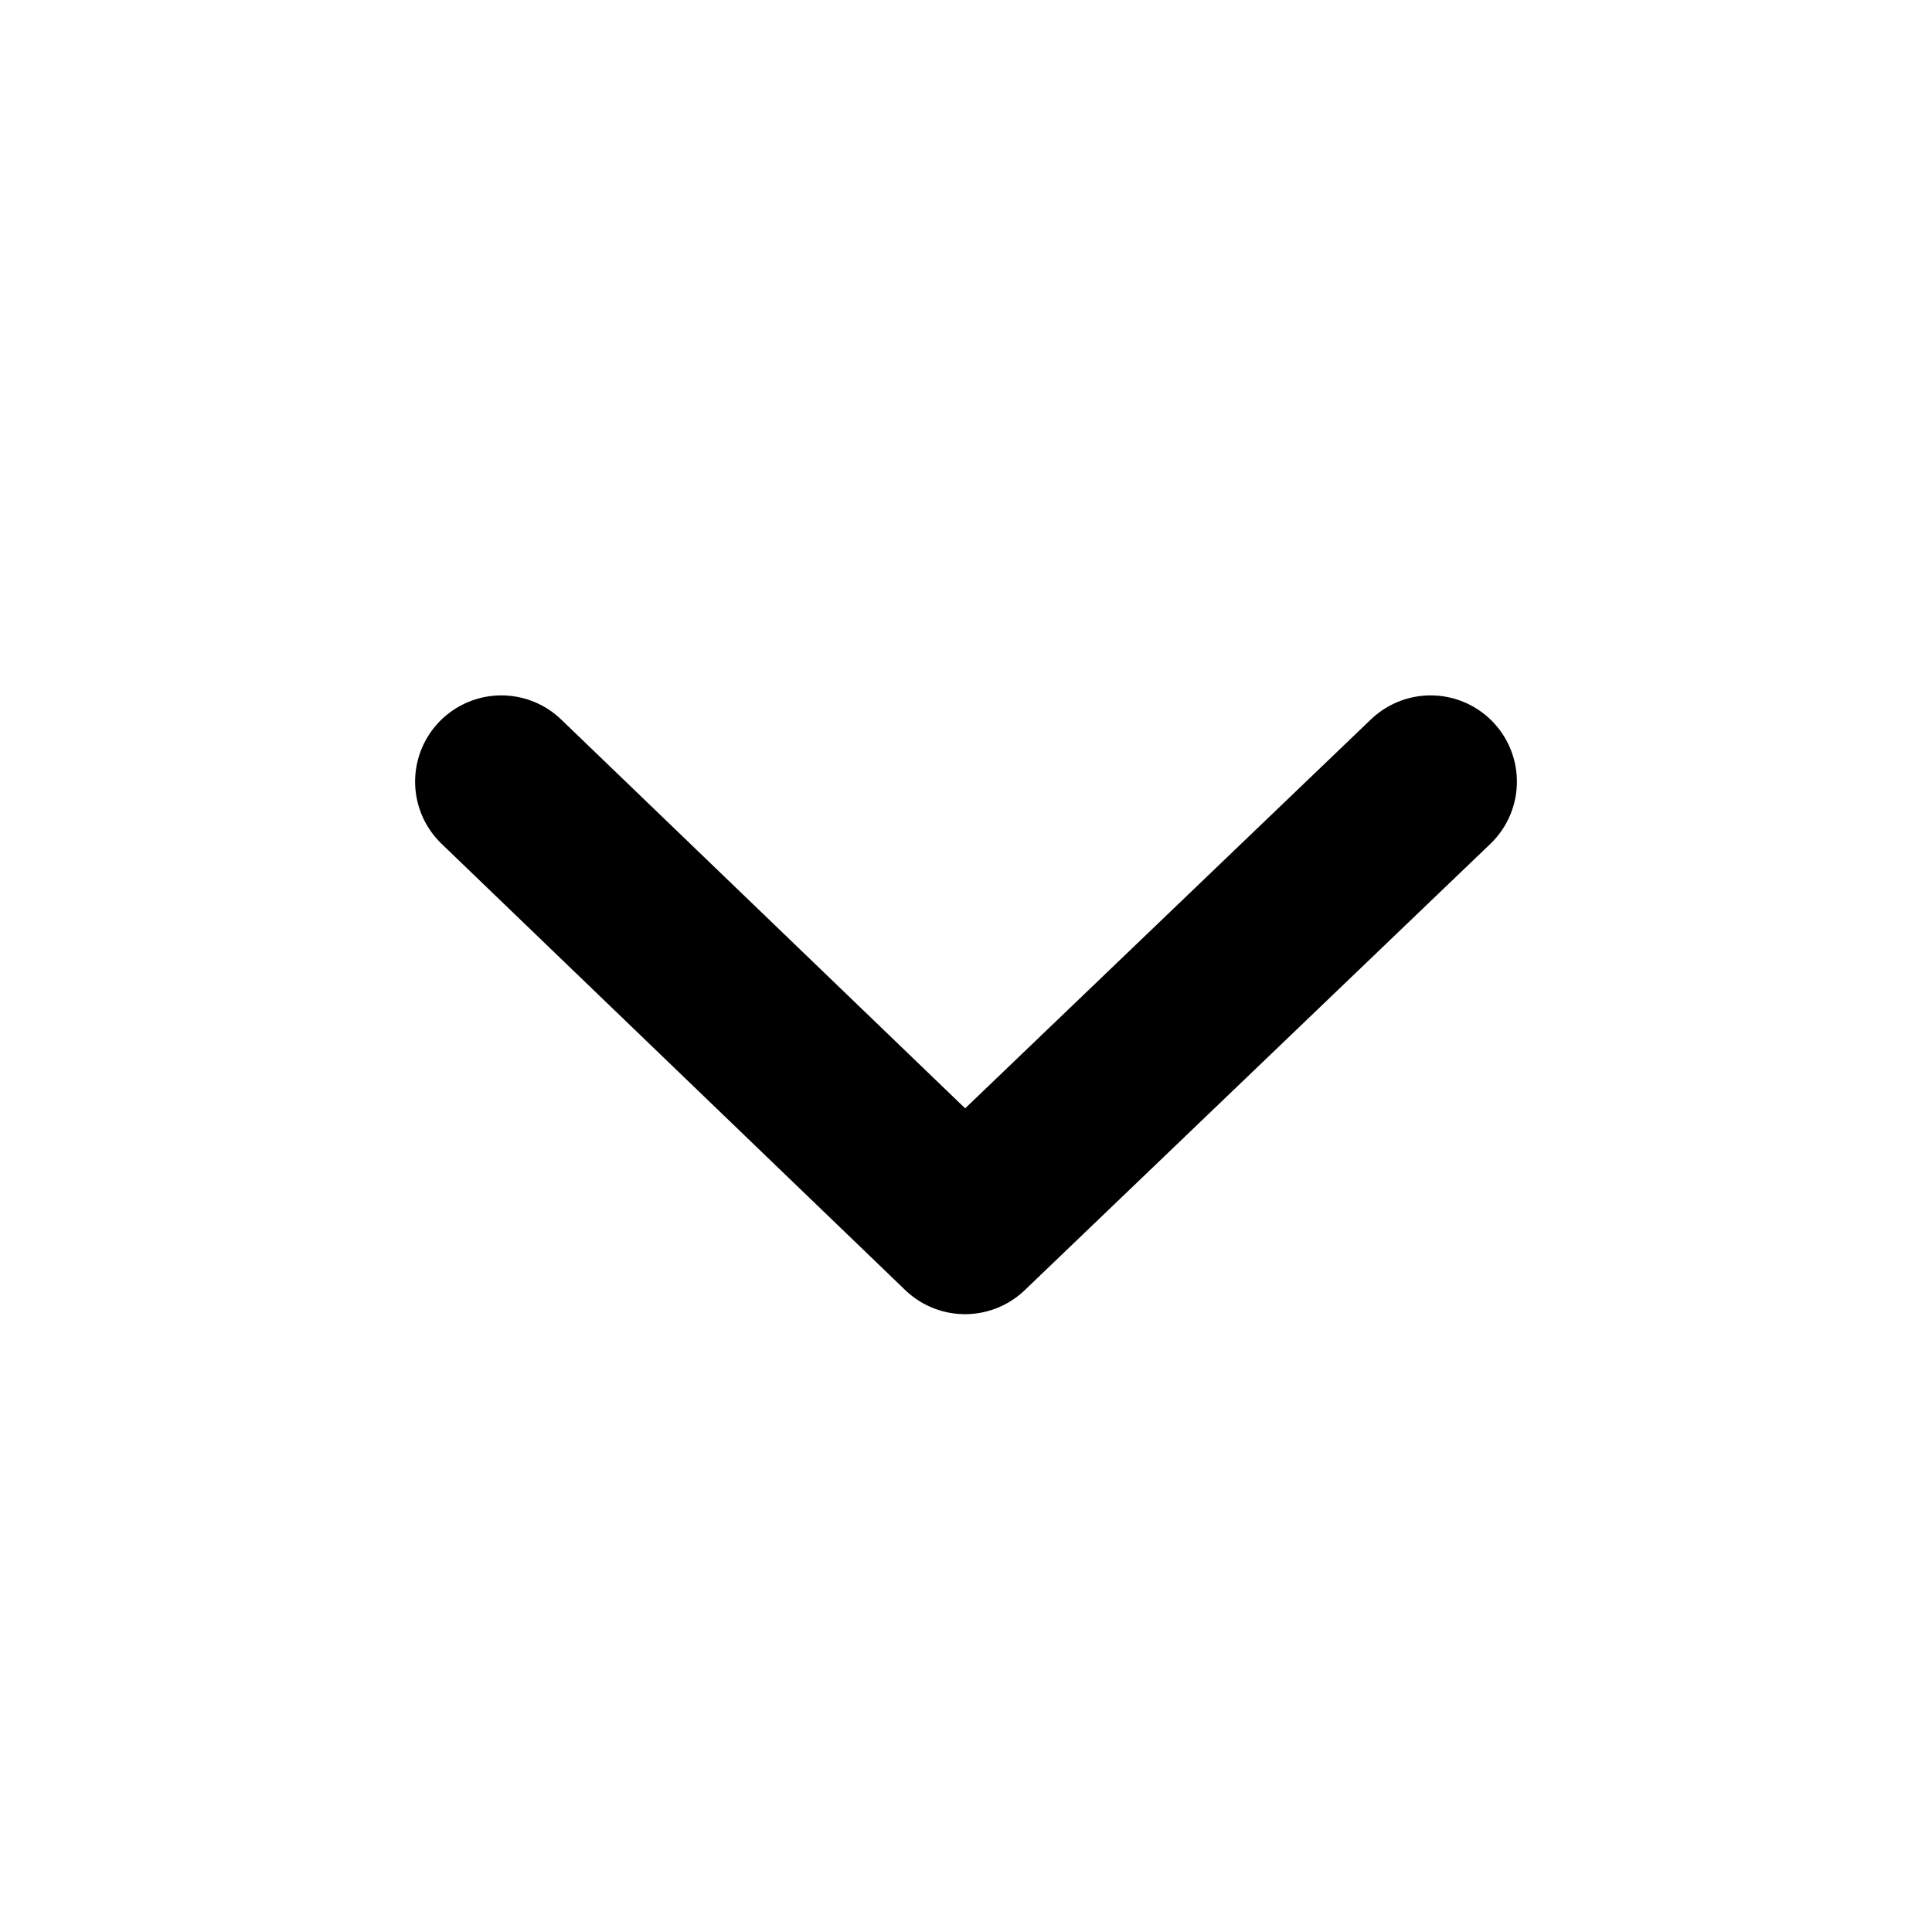
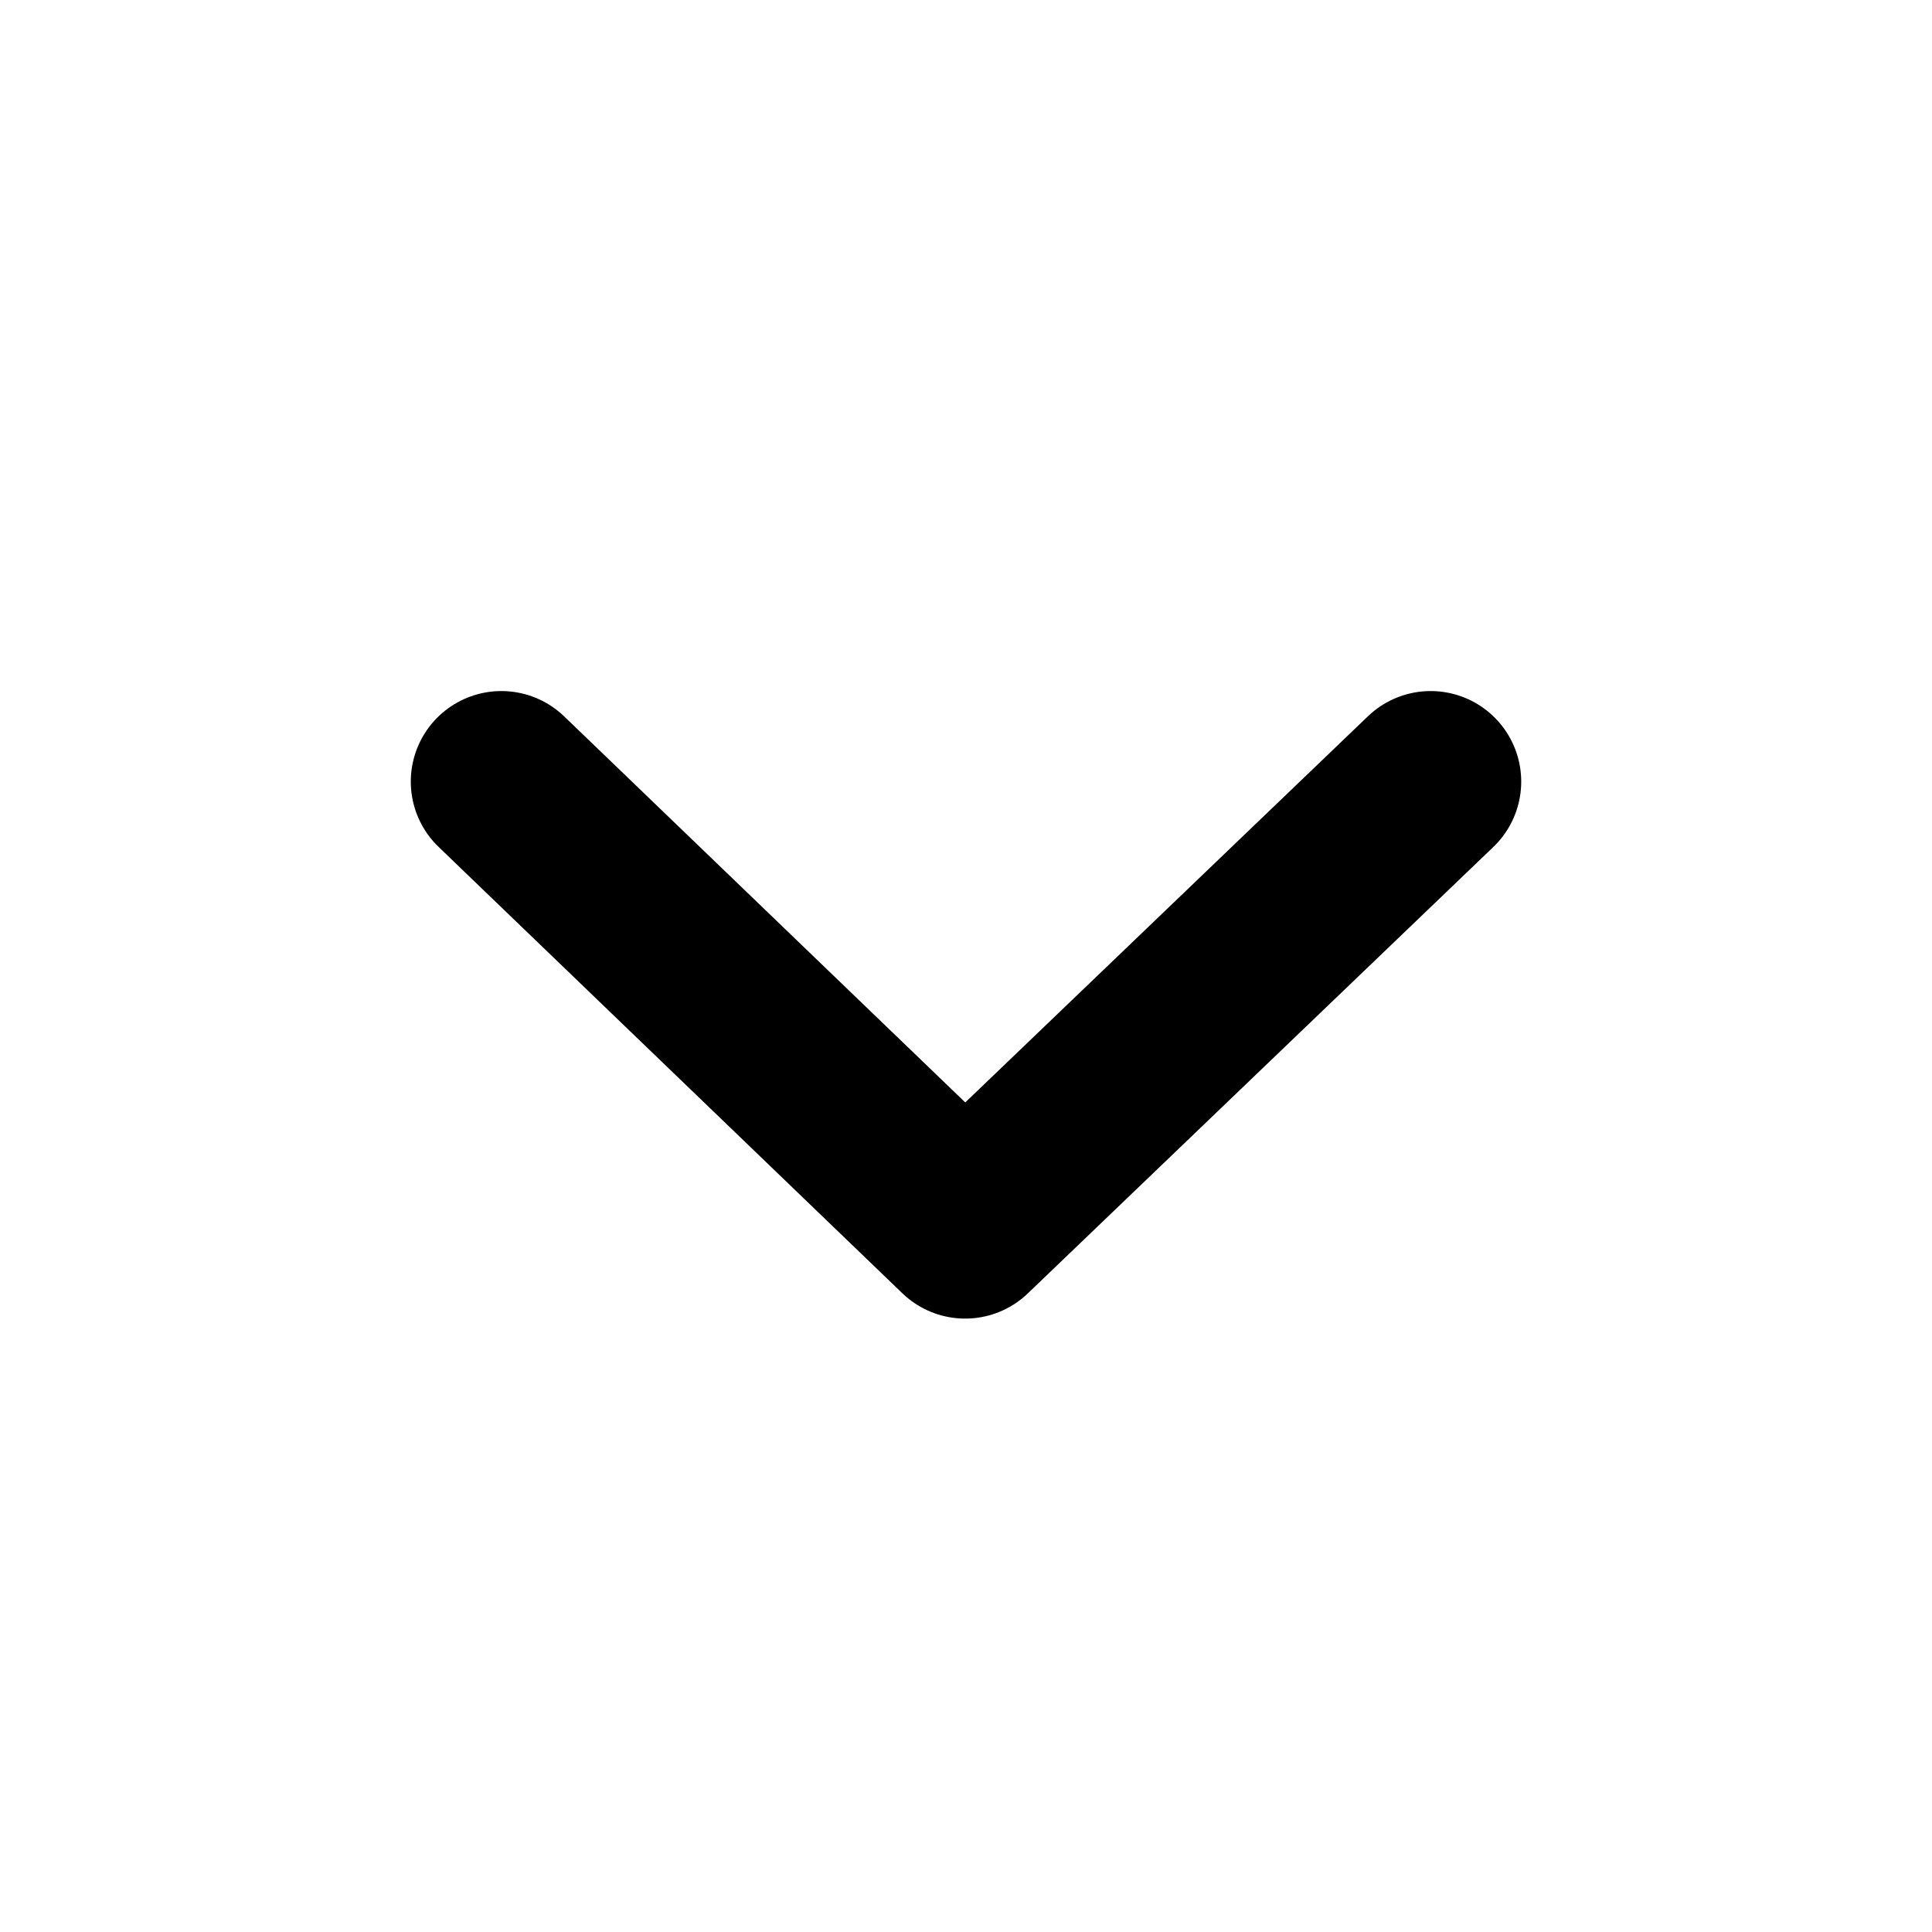
- <svg xmlns="http://www.w3.org/2000/svg" width="14" height="14" viewBox="0 0 14 14" fill="none">
-   <path d="M3.633 5.664L6.993 8.898L10.367 5.664" stroke="black" stroke-width="1.25" stroke-linecap="round" stroke-linejoin="round" />
+ <svg xmlns="http://www.w3.org/2000/svg" width="16" height="16" viewBox="0 0 16 16" fill="none">
+   <path d="M4.152 6.473L7.993 10.17L11.848 6.473" stroke="black" stroke-width="1.5" stroke-linecap="round" stroke-linejoin="round" />
</svg>
